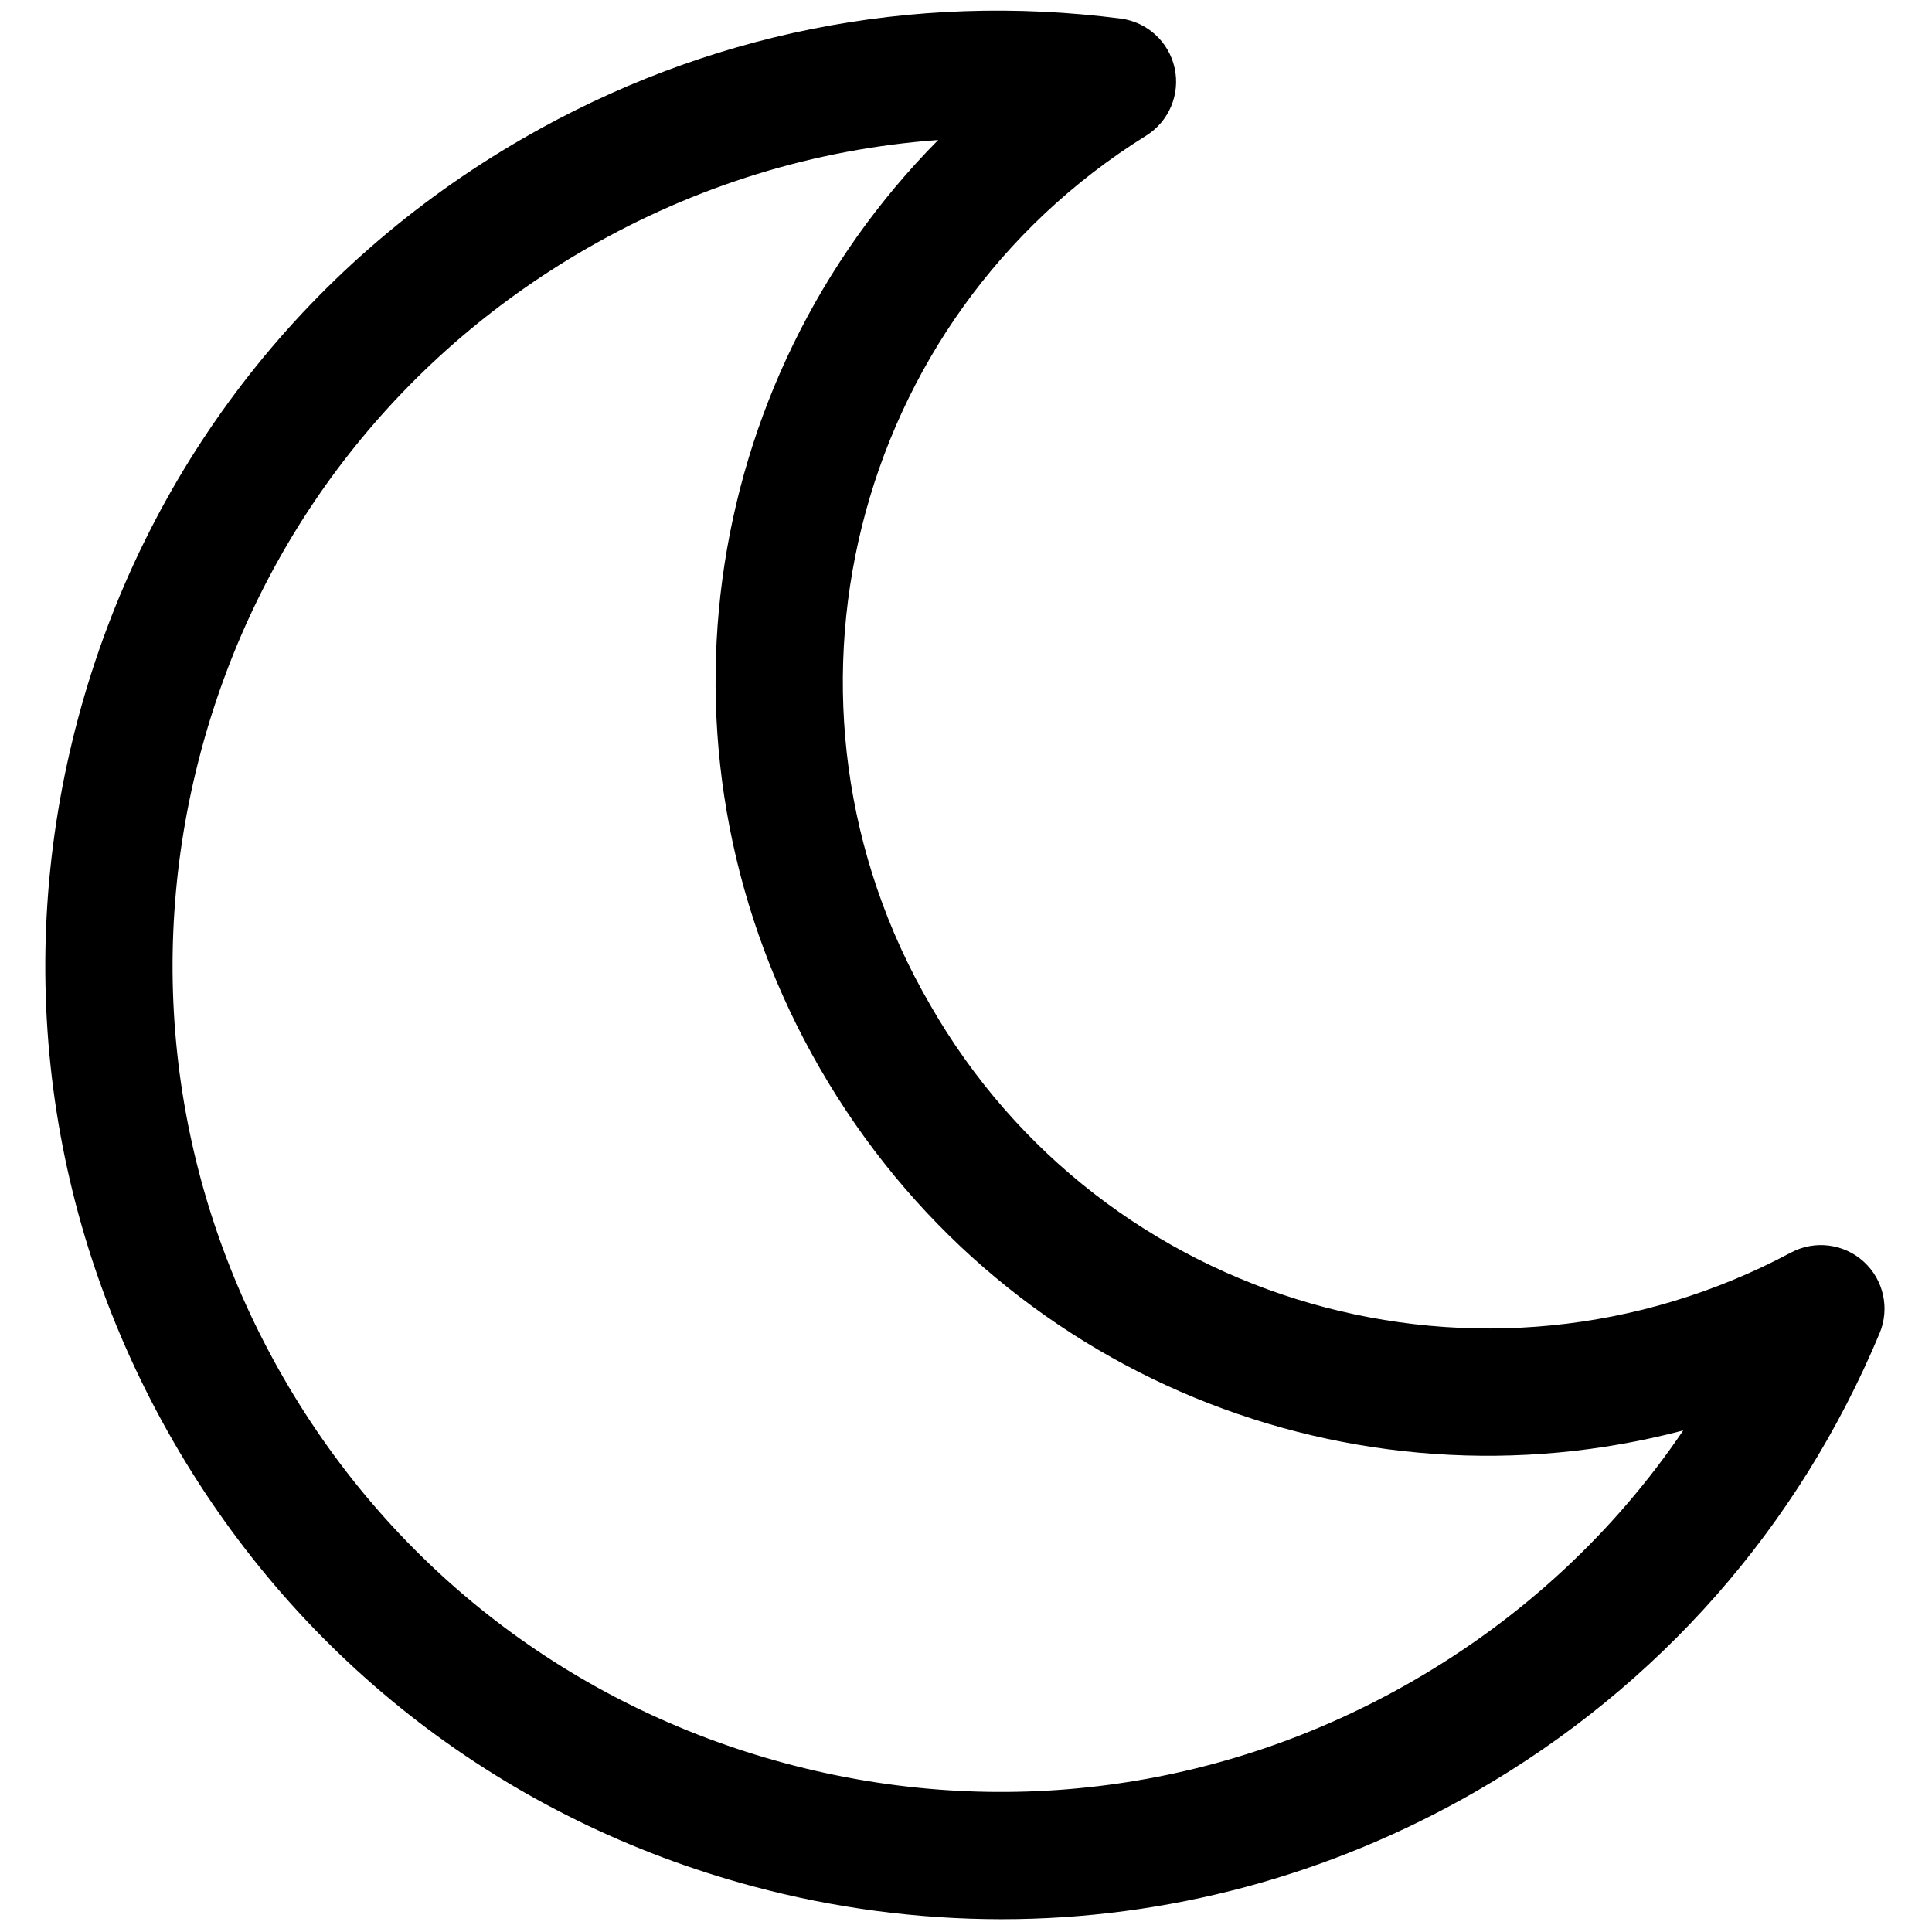
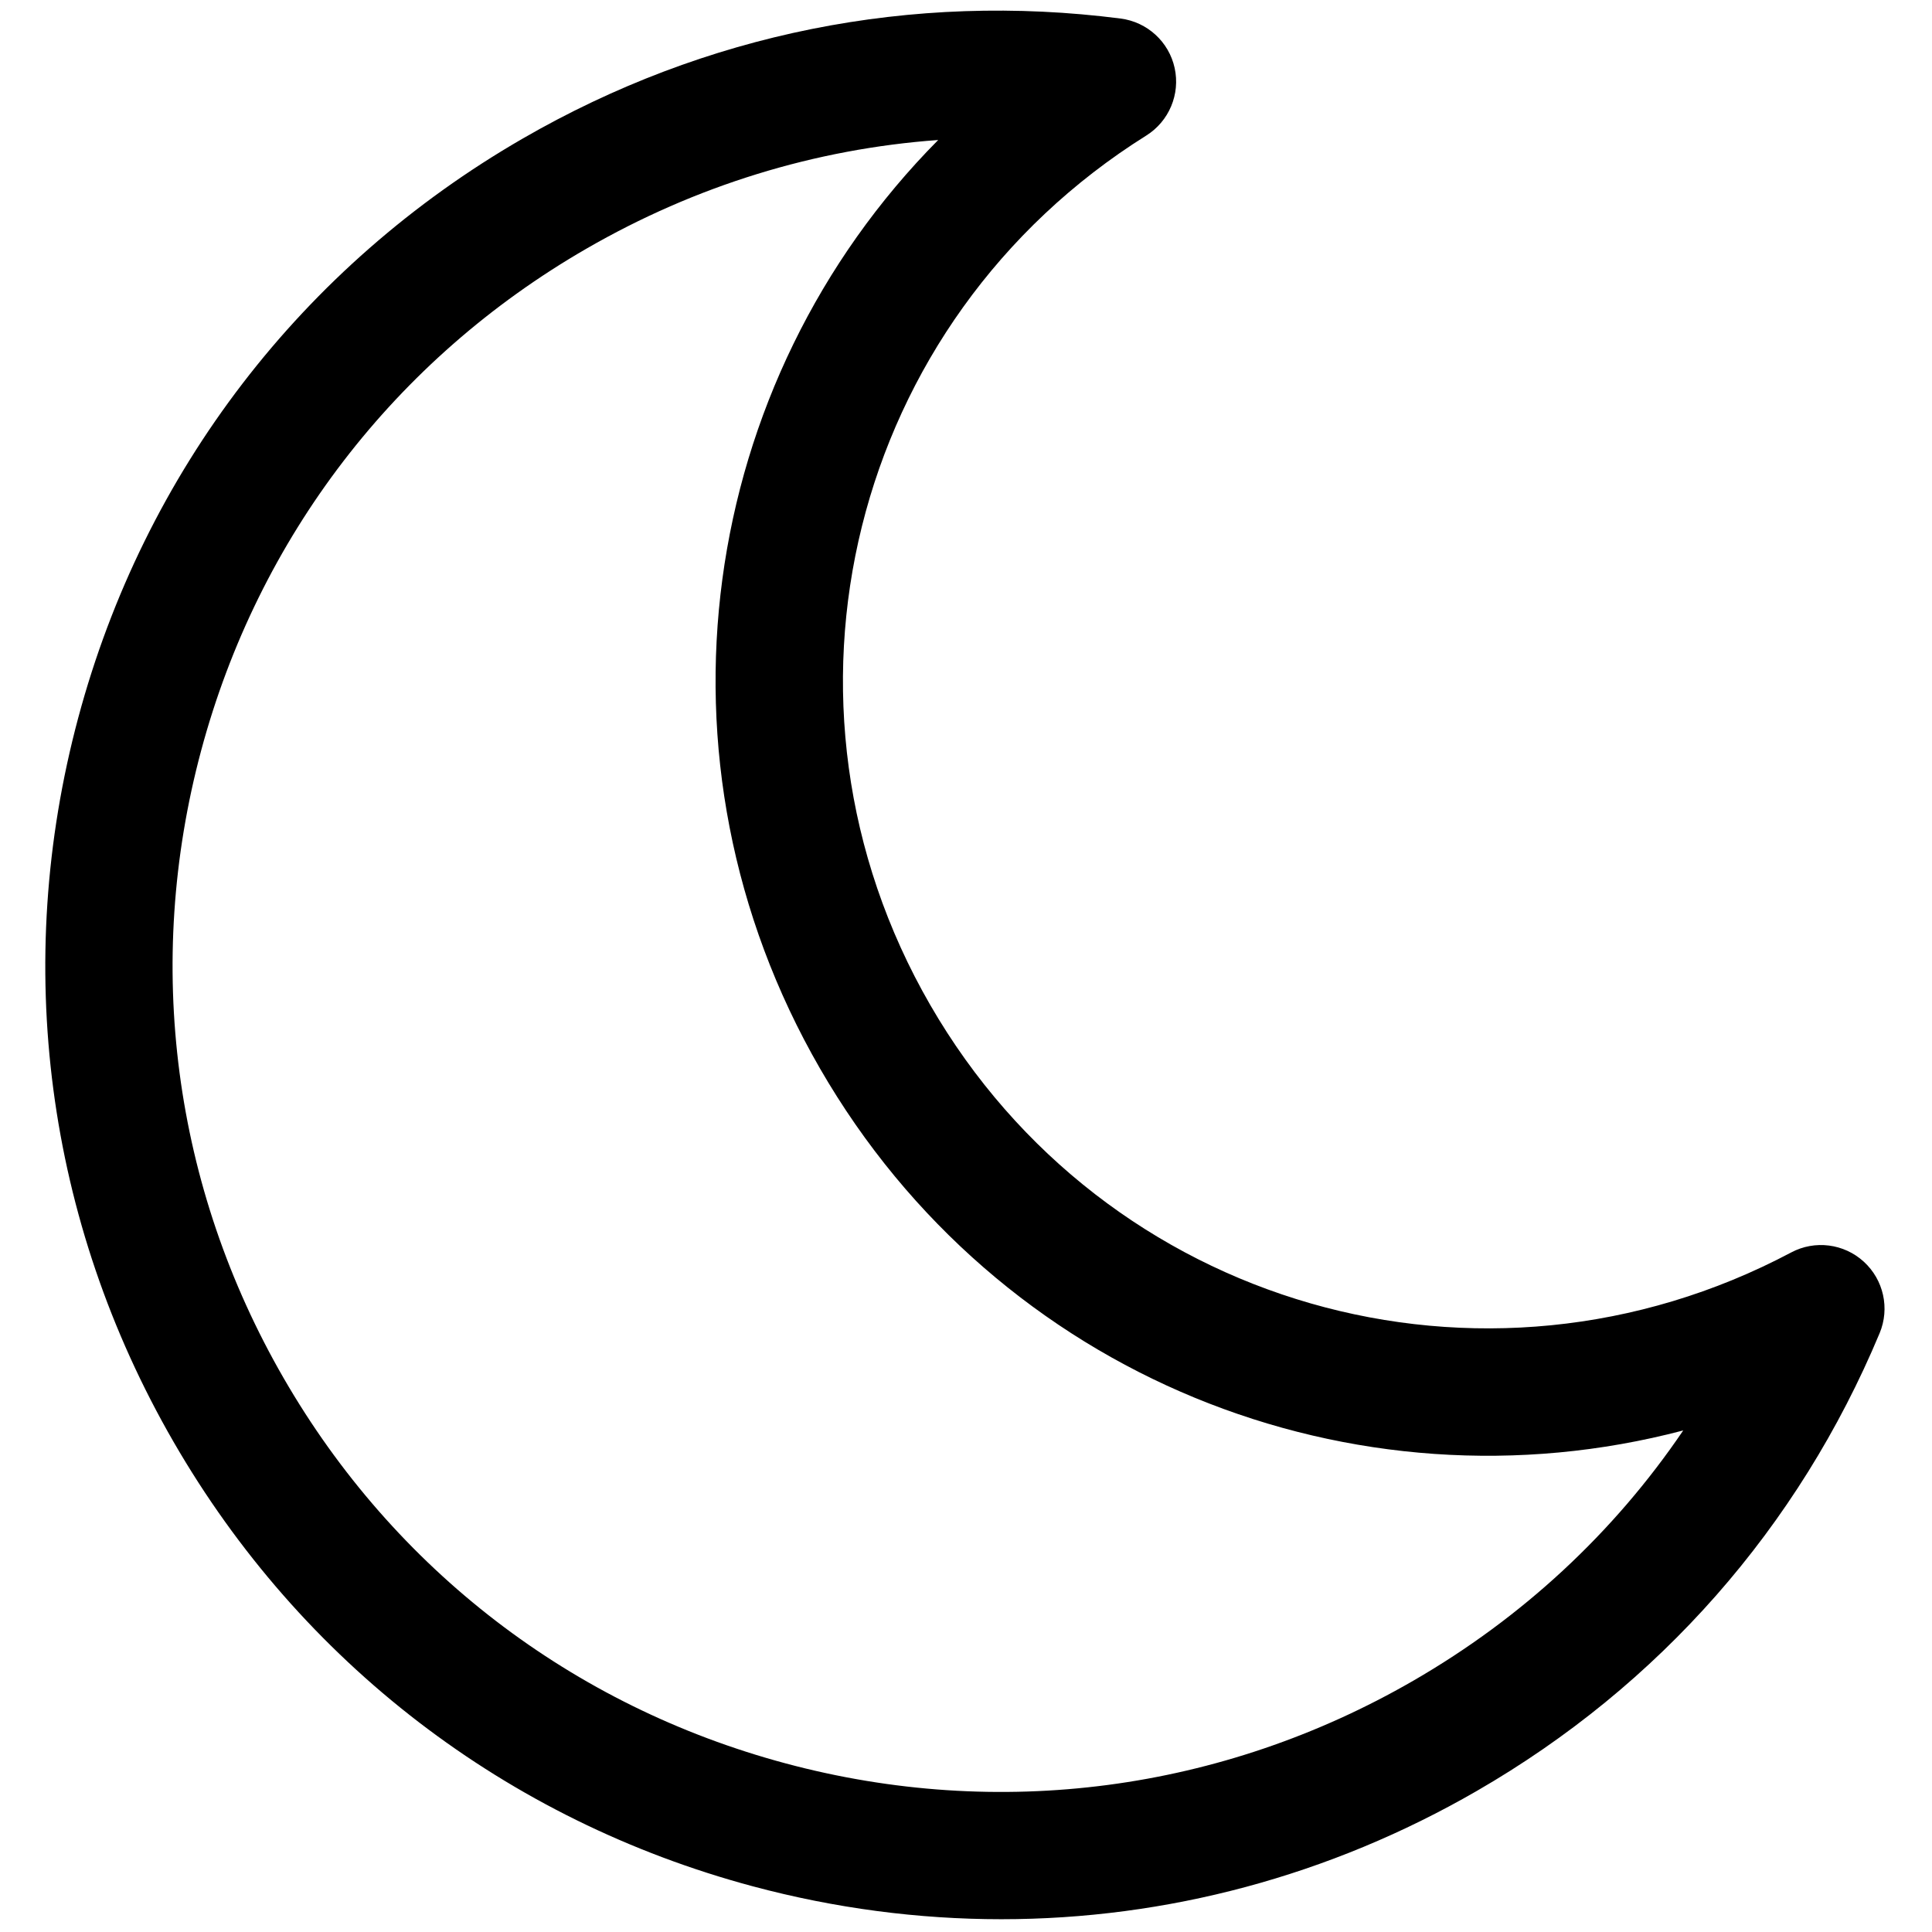
- <svg xmlns="http://www.w3.org/2000/svg" xml:space="preserve" width="256" height="256" viewBox="0 0 256 256">
-   <g style="stroke:none;stroke-width:0;stroke-dasharray:none;stroke-linecap:butt;stroke-linejoin:miter;stroke-miterlimit:10;fill:none;fill-rule:nonzero;opacity:1">
-     <path d="M46.715 90a45.3 45.3 0 0 1-11.717-1.552C23.391 85.337 13.69 77.893 7.682 67.487 1.674 57.08.077 44.957 3.188 33.349c3.11-11.607 10.554-21.308 20.961-27.316C32.75 1.066 42.498-.89 52.342.374a3 3 0 0 1 1.21 5.517 30.316 30.316 0 0 0-10.188 40.996A30.315 30.315 0 0 0 83.96 58.56a3 3 0 0 1 4.172 3.807c-3.826 9.156-10.395 16.621-18.997 21.586C62.204 87.955 54.509 90 46.715 90M43.74 6.101c-5.805.421-11.436 2.15-16.592 5.127-9.019 5.207-15.47 13.614-18.166 23.674S7.67 55.469 12.877 64.488 26.491 79.959 36.55 82.653c10.058 2.697 20.567 1.311 29.585-3.895 5.156-2.977 9.47-6.989 12.737-11.806-15.547 4.094-32.303-2.515-40.705-17.066-8.399-14.55-5.74-32.368 5.573-43.785" style="stroke:none;stroke-width:1;stroke-dasharray:none;stroke-linecap:butt;stroke-linejoin:miter;stroke-miterlimit:10;fill:#000;fill-rule:nonzero;opacity:1" transform="translate(1.407 1.407)scale(2.81)" />
+ <svg xmlns="http://www.w3.org/2000/svg" version="1.1" width="256" height="256" viewBox="0 0 256 256" xml:space="preserve">
+   <defs>
+ </defs>
+   <g style="stroke: none; stroke-width: 0; stroke-dasharray: none; stroke-linecap: butt; stroke-linejoin: miter; stroke-miterlimit: 10; fill: none; fill-rule: nonzero; opacity: 1;" transform="translate(1.406593 1.406593) scale(2.81 2.81)">
+     <path d="M 46.715 90 c -3.908 0 -7.841 -0.514 -11.717 -1.552 C 23.391 85.337 13.69 77.893 7.682 67.487 C 1.674 57.08 0.077 44.957 3.188 33.349 c 3.11 -11.607 10.554 -21.308 20.961 -27.316 c 8.601 -4.967 18.349 -6.923 28.193 -5.659 c 1.257 0.162 2.277 1.095 2.548 2.332 c 0.271 1.238 -0.265 2.512 -1.338 3.185 c -13.943 8.735 -18.418 26.742 -10.188 40.996 l 0 0 C 51.592 61.14 69.426 66.268 83.96 58.56 c 1.117 -0.596 2.491 -0.421 3.426 0.434 c 0.936 0.854 1.235 2.204 0.746 3.373 c -3.826 9.156 -10.395 16.621 -18.997 21.586 C 62.204 87.955 54.509 90 46.715 90 z M 43.74 6.101 c -5.805 0.421 -11.436 2.15 -16.592 5.127 c -9.019 5.207 -15.47 13.614 -18.166 23.674 C 6.287 44.961 7.67 55.469 12.877 64.488 c 5.207 9.019 13.614 15.471 23.673 18.165 c 10.058 2.697 20.567 1.311 29.585 -3.895 c 5.156 -2.977 9.47 -6.989 12.737 -11.806 c -15.547 4.094 -32.303 -2.515 -40.705 -17.066 l 0 0 C 29.768 35.336 32.427 17.518 43.74 6.101 z" style="stroke: none; stroke-width: 1; stroke-dasharray: none; stroke-linecap: butt; stroke-linejoin: miter; stroke-miterlimit: 10; fill: rgb(0,0,0); fill-rule: nonzero; opacity: 1;" transform=" matrix(1 0 0 1 0 0) " stroke-linecap="round" />
  </g>
</svg>
